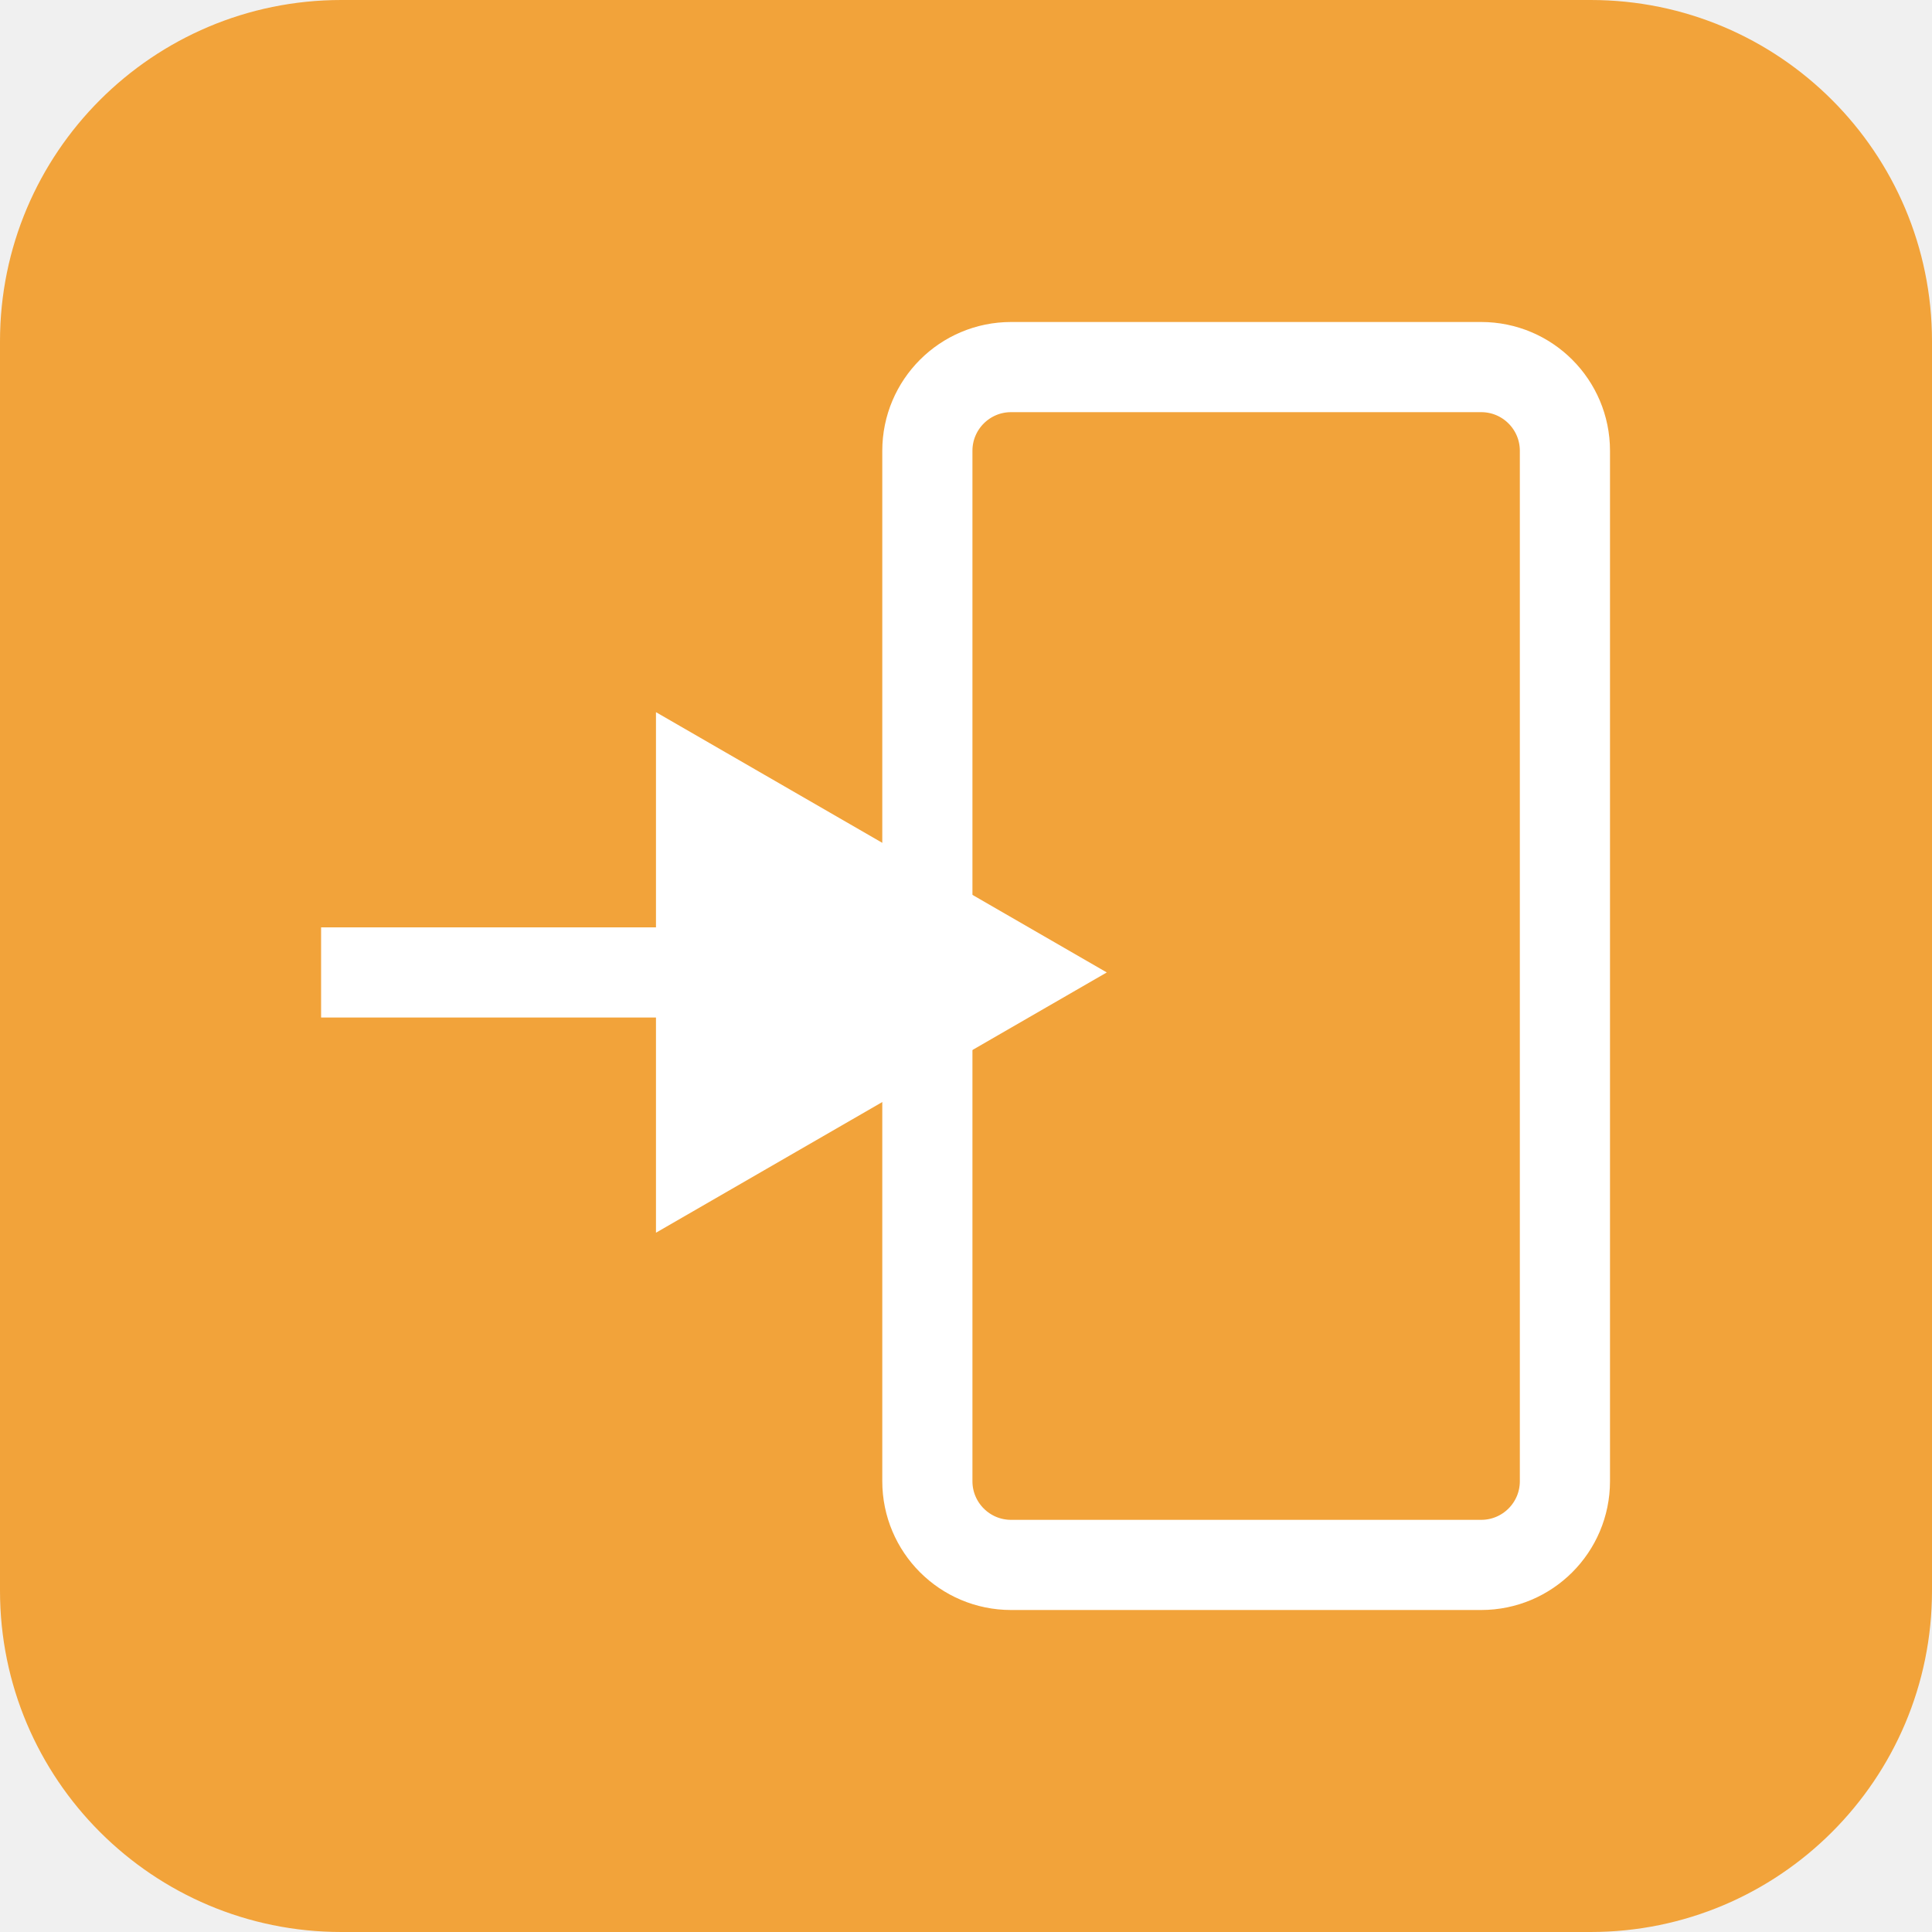
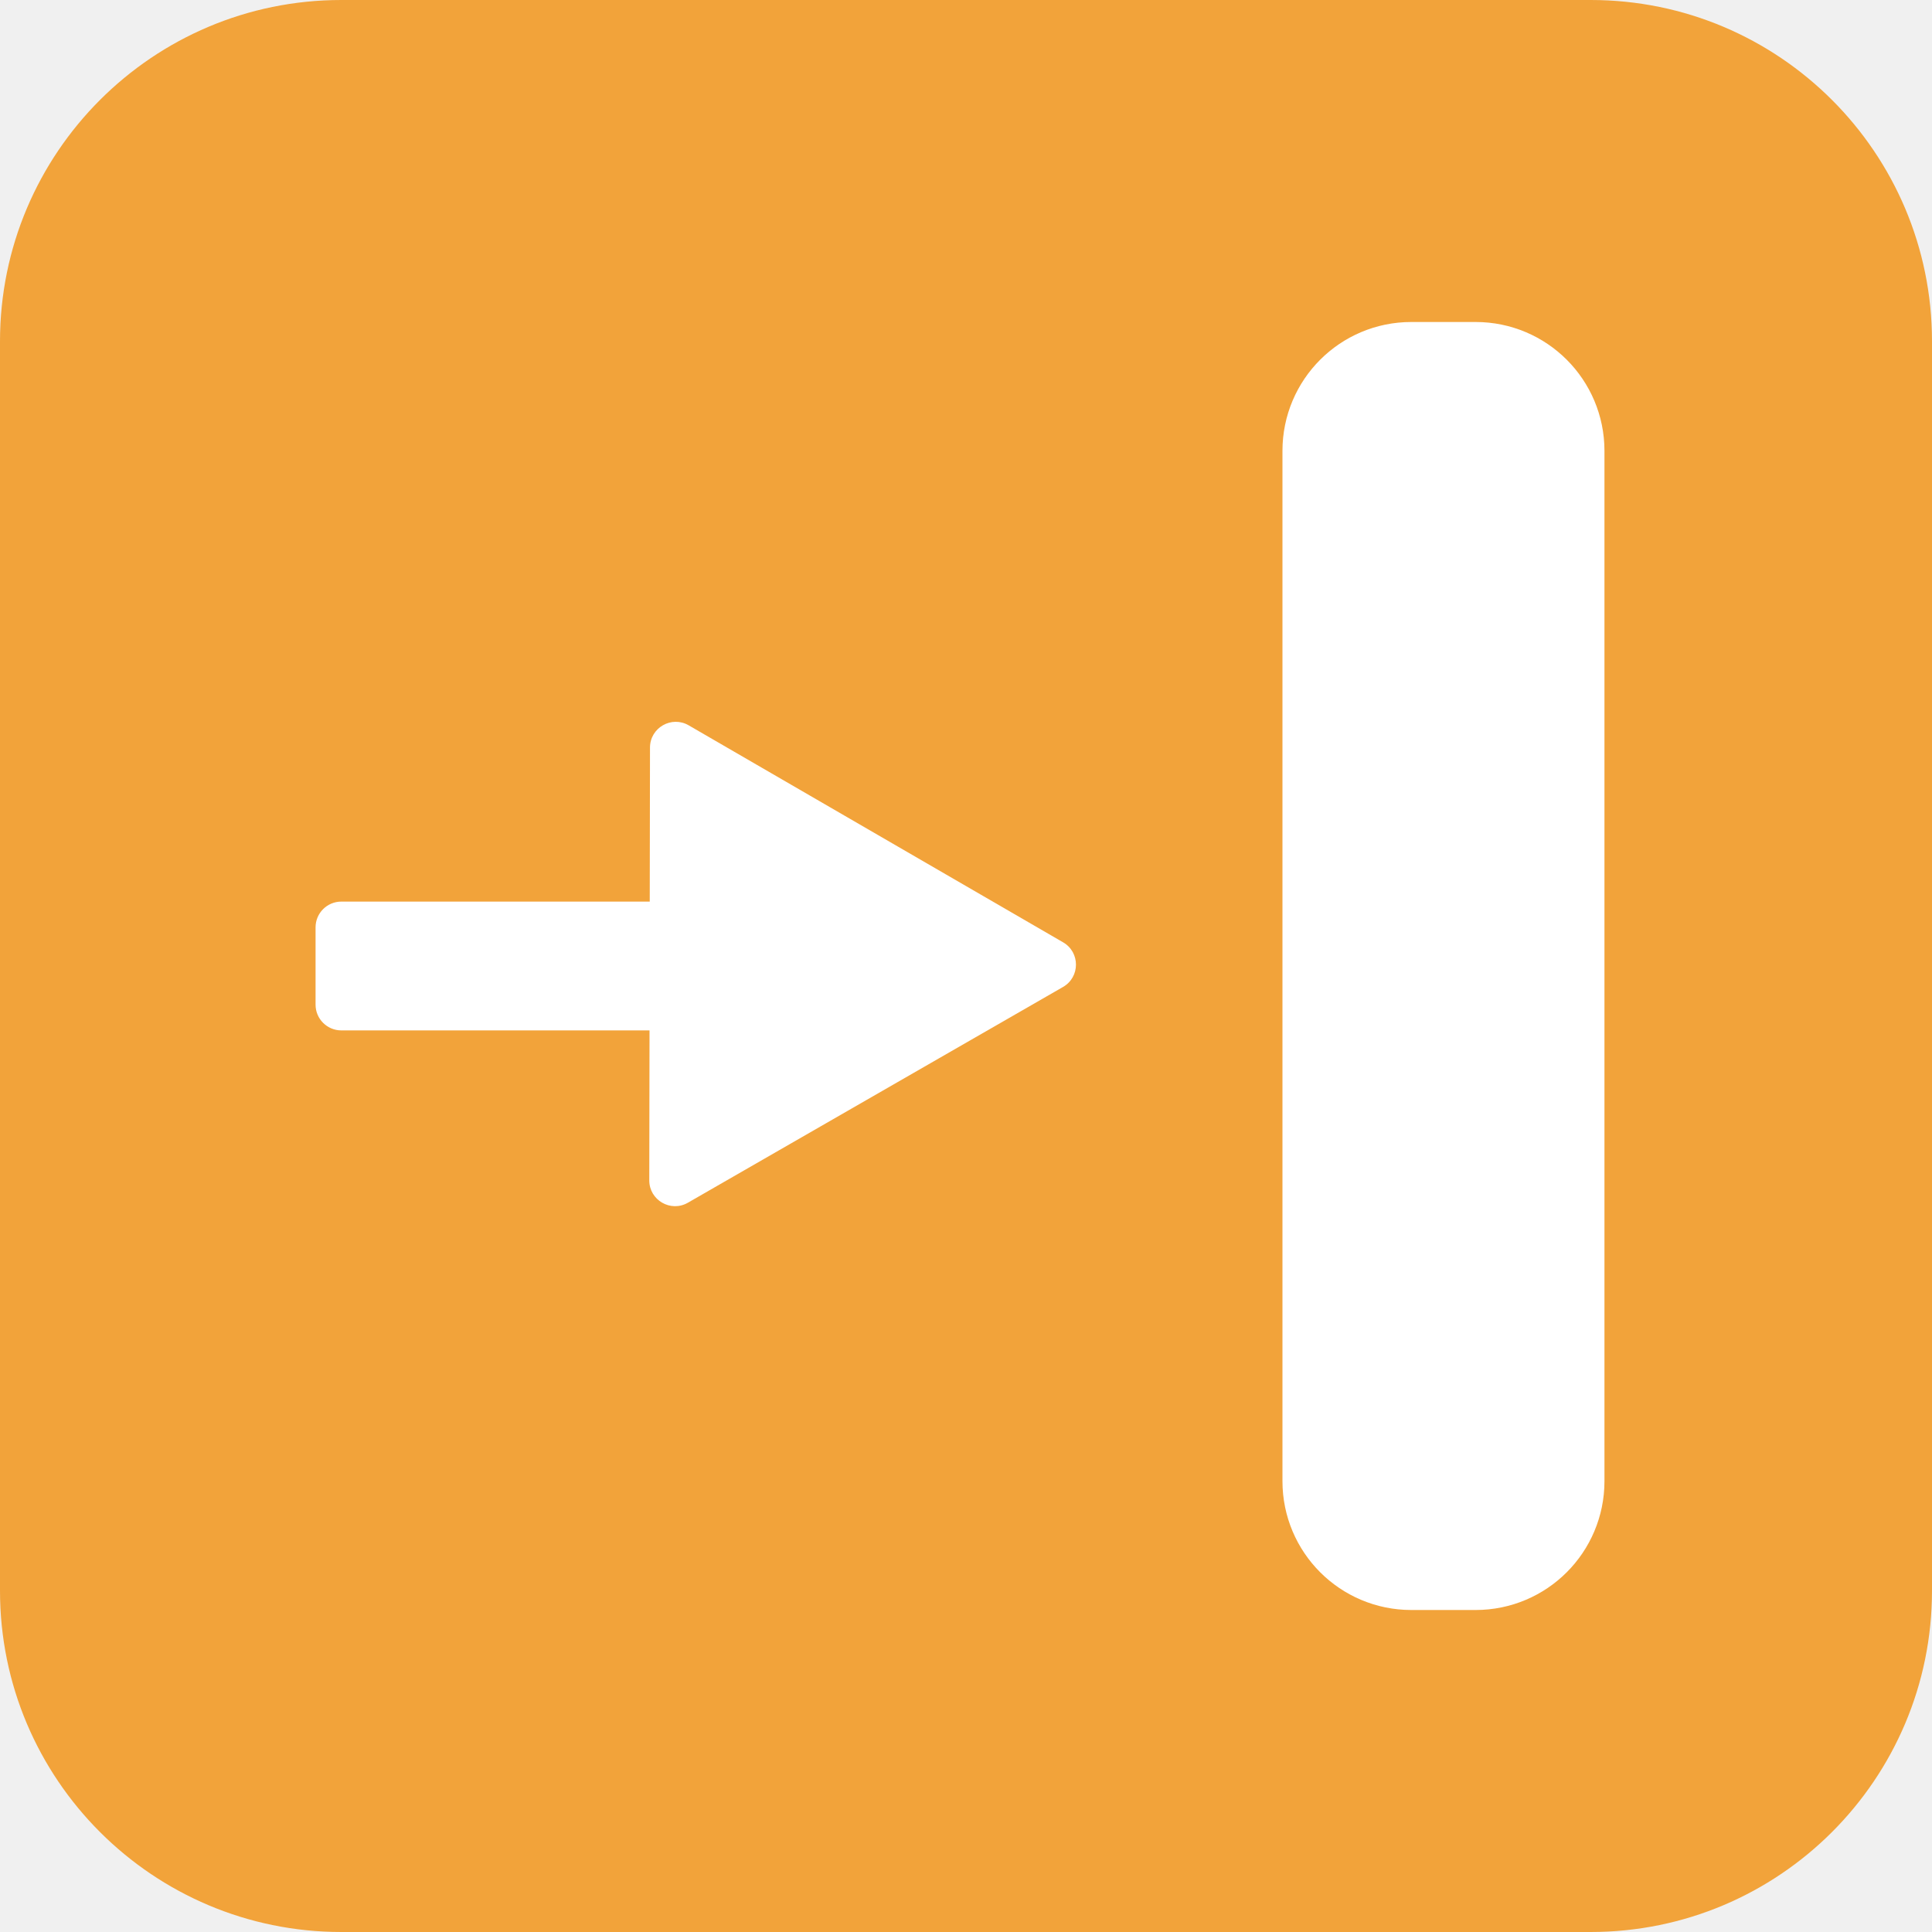
<svg xmlns="http://www.w3.org/2000/svg" width="300" height="300" viewBox="0 0 300 300" fill="none">
  <g clip-path="url(#clip0_4082_477)">
    <path d="M0 2C0 0.895 0.895 0 2 0H300V300H0V2Z" fill="#F2A33A" />
-     <rect x="144" y="57" width="99" height="186" rx="13" stroke="white" stroke-width="14" />
-     <path d="M171.86 151L101.86 110.585V191.415L171.86 151ZM49.86 151V158H108.86V151V144H49.86V151Z" fill="white" />
+     <rect x="206.14" y="57" width="36" height="186" rx="13" fill="white" stroke="white" stroke-width="14" />
+     <path d="M165.08 146.325C167.745 147.869 167.738 151.718 165.069 153.254L106.814 186.758C104.145 188.293 100.815 186.363 100.82 183.284L100.931 116.081C100.937 113.002 104.273 111.083 106.937 112.627L165.08 146.325Z" fill="white" />
+     <rect x="49" y="140" width="59" height="20" rx="4" fill="white" />
  </g>
  <defs>
    <clipPath id="clip0_4082_477">
      <rect width="300" height="300" rx="53" fill="white" />
    </clipPath>
  </defs>
</svg>
